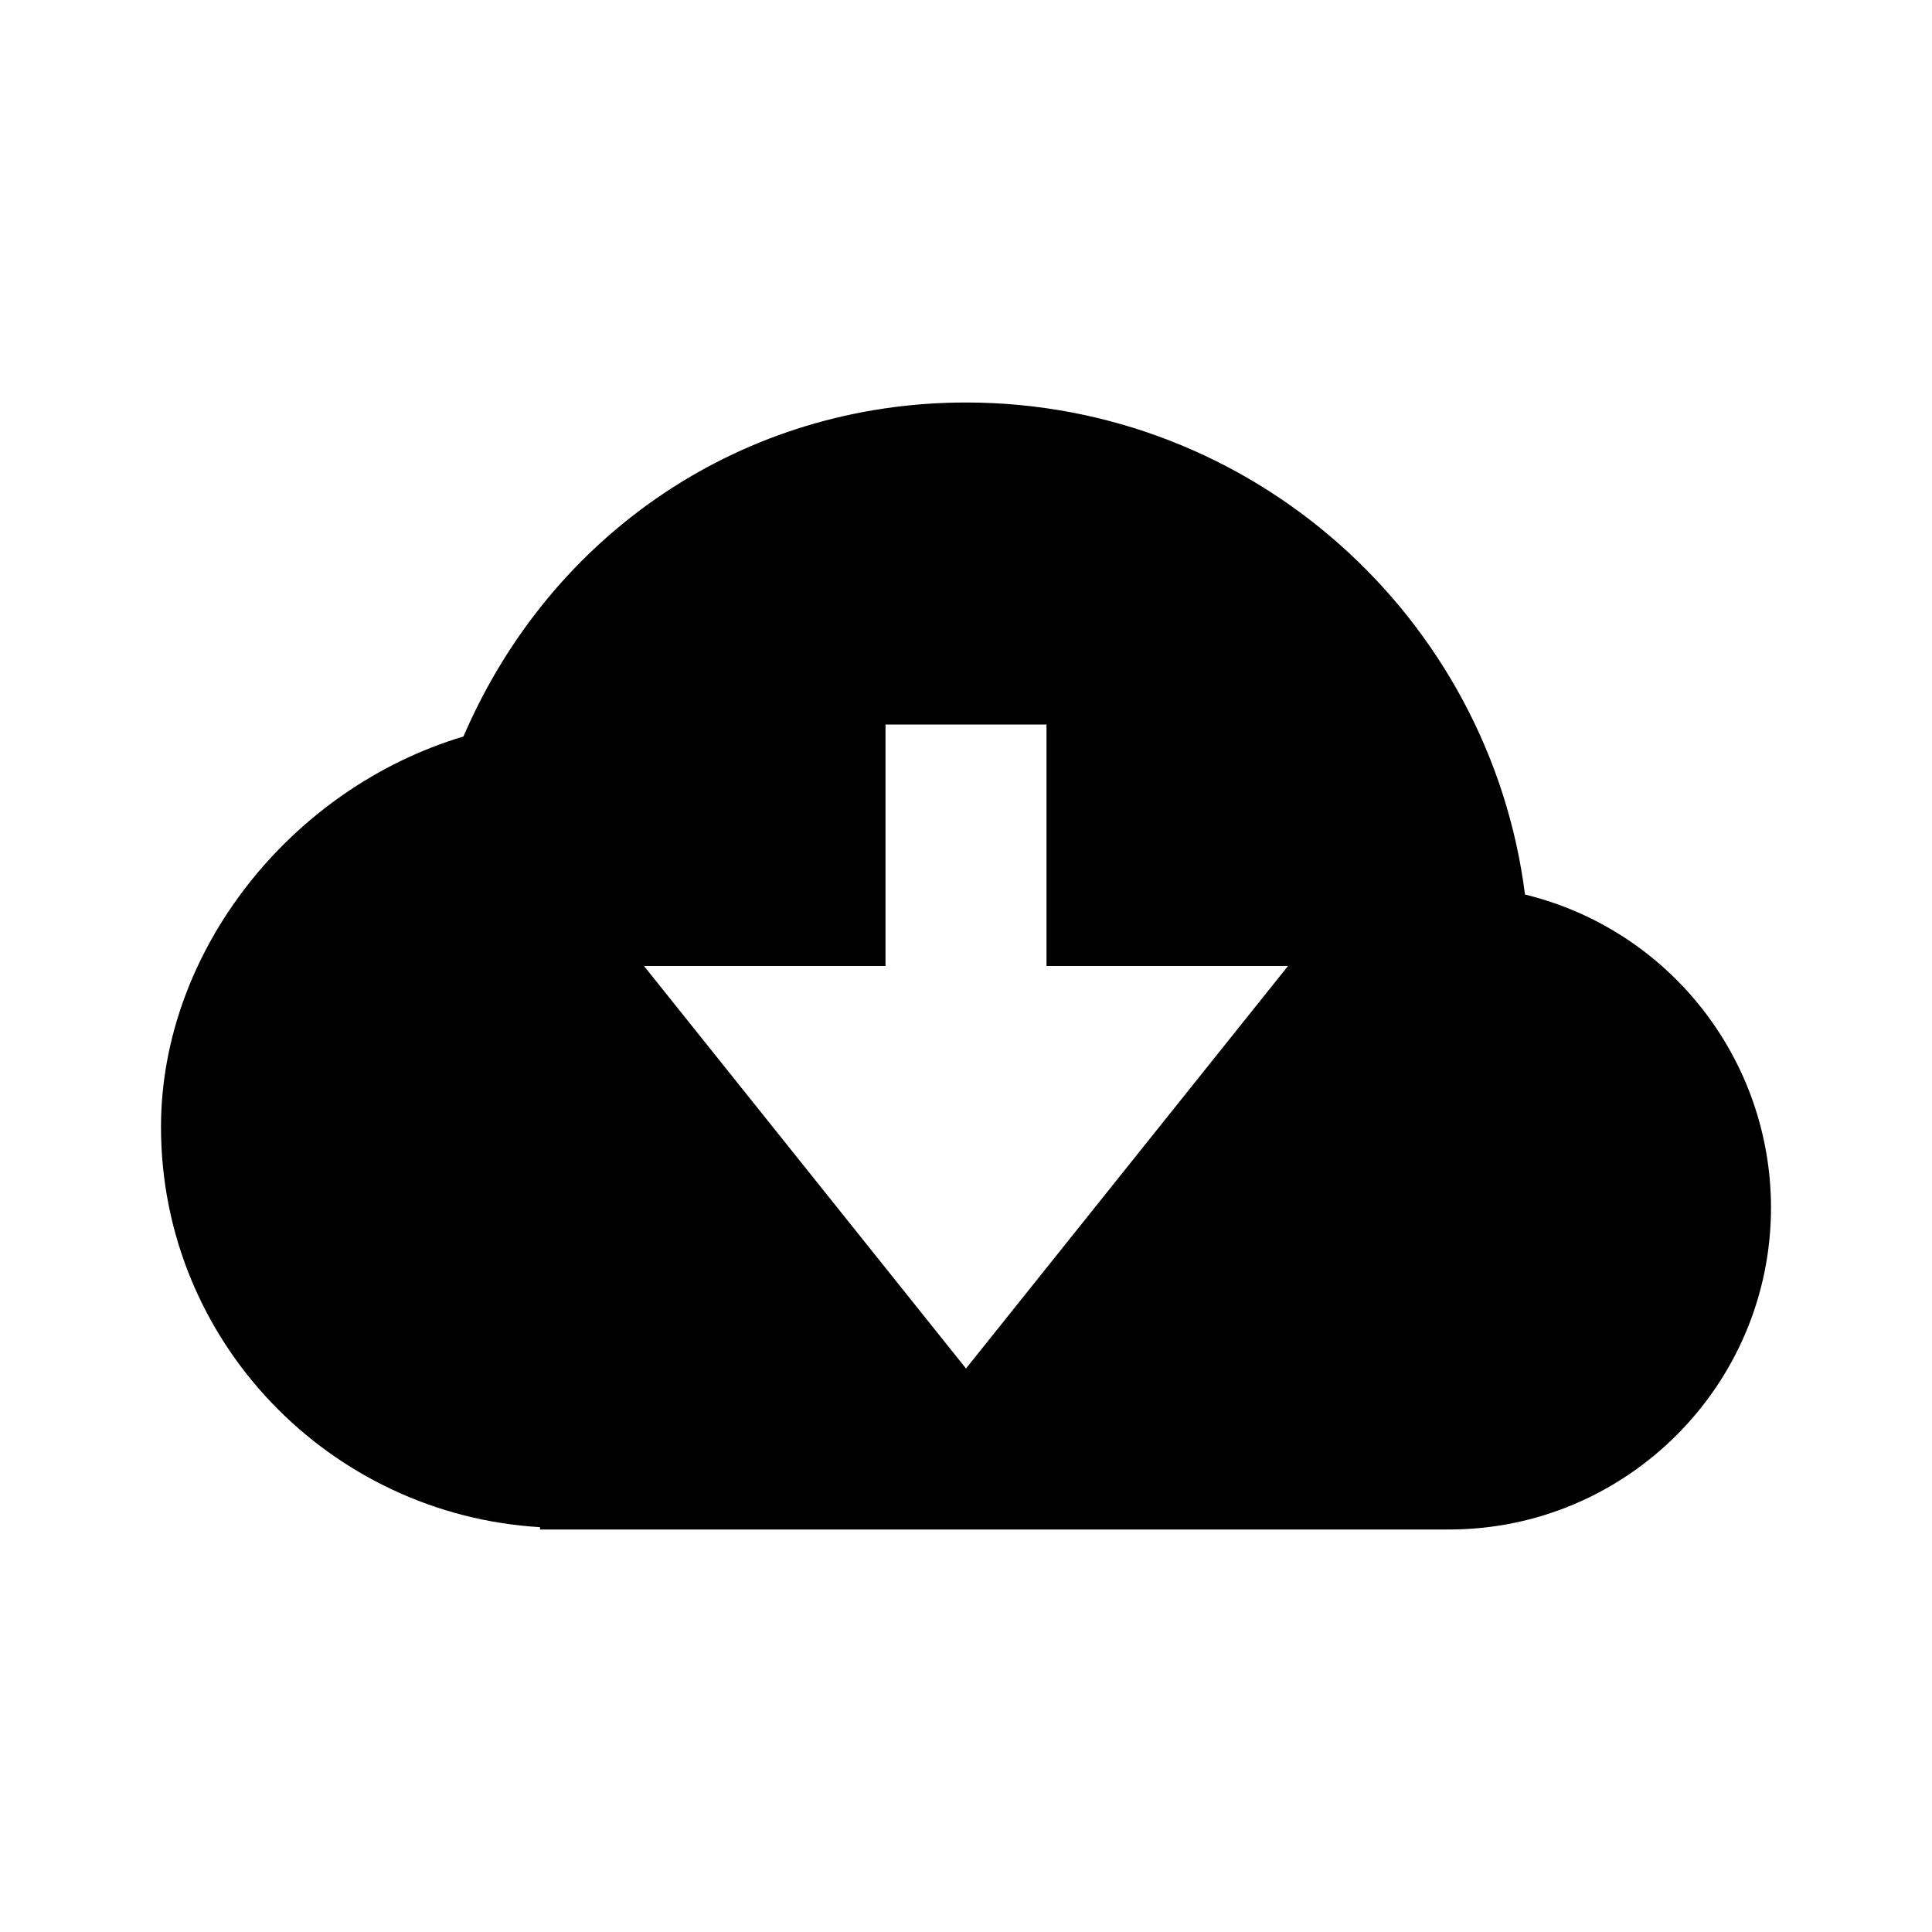
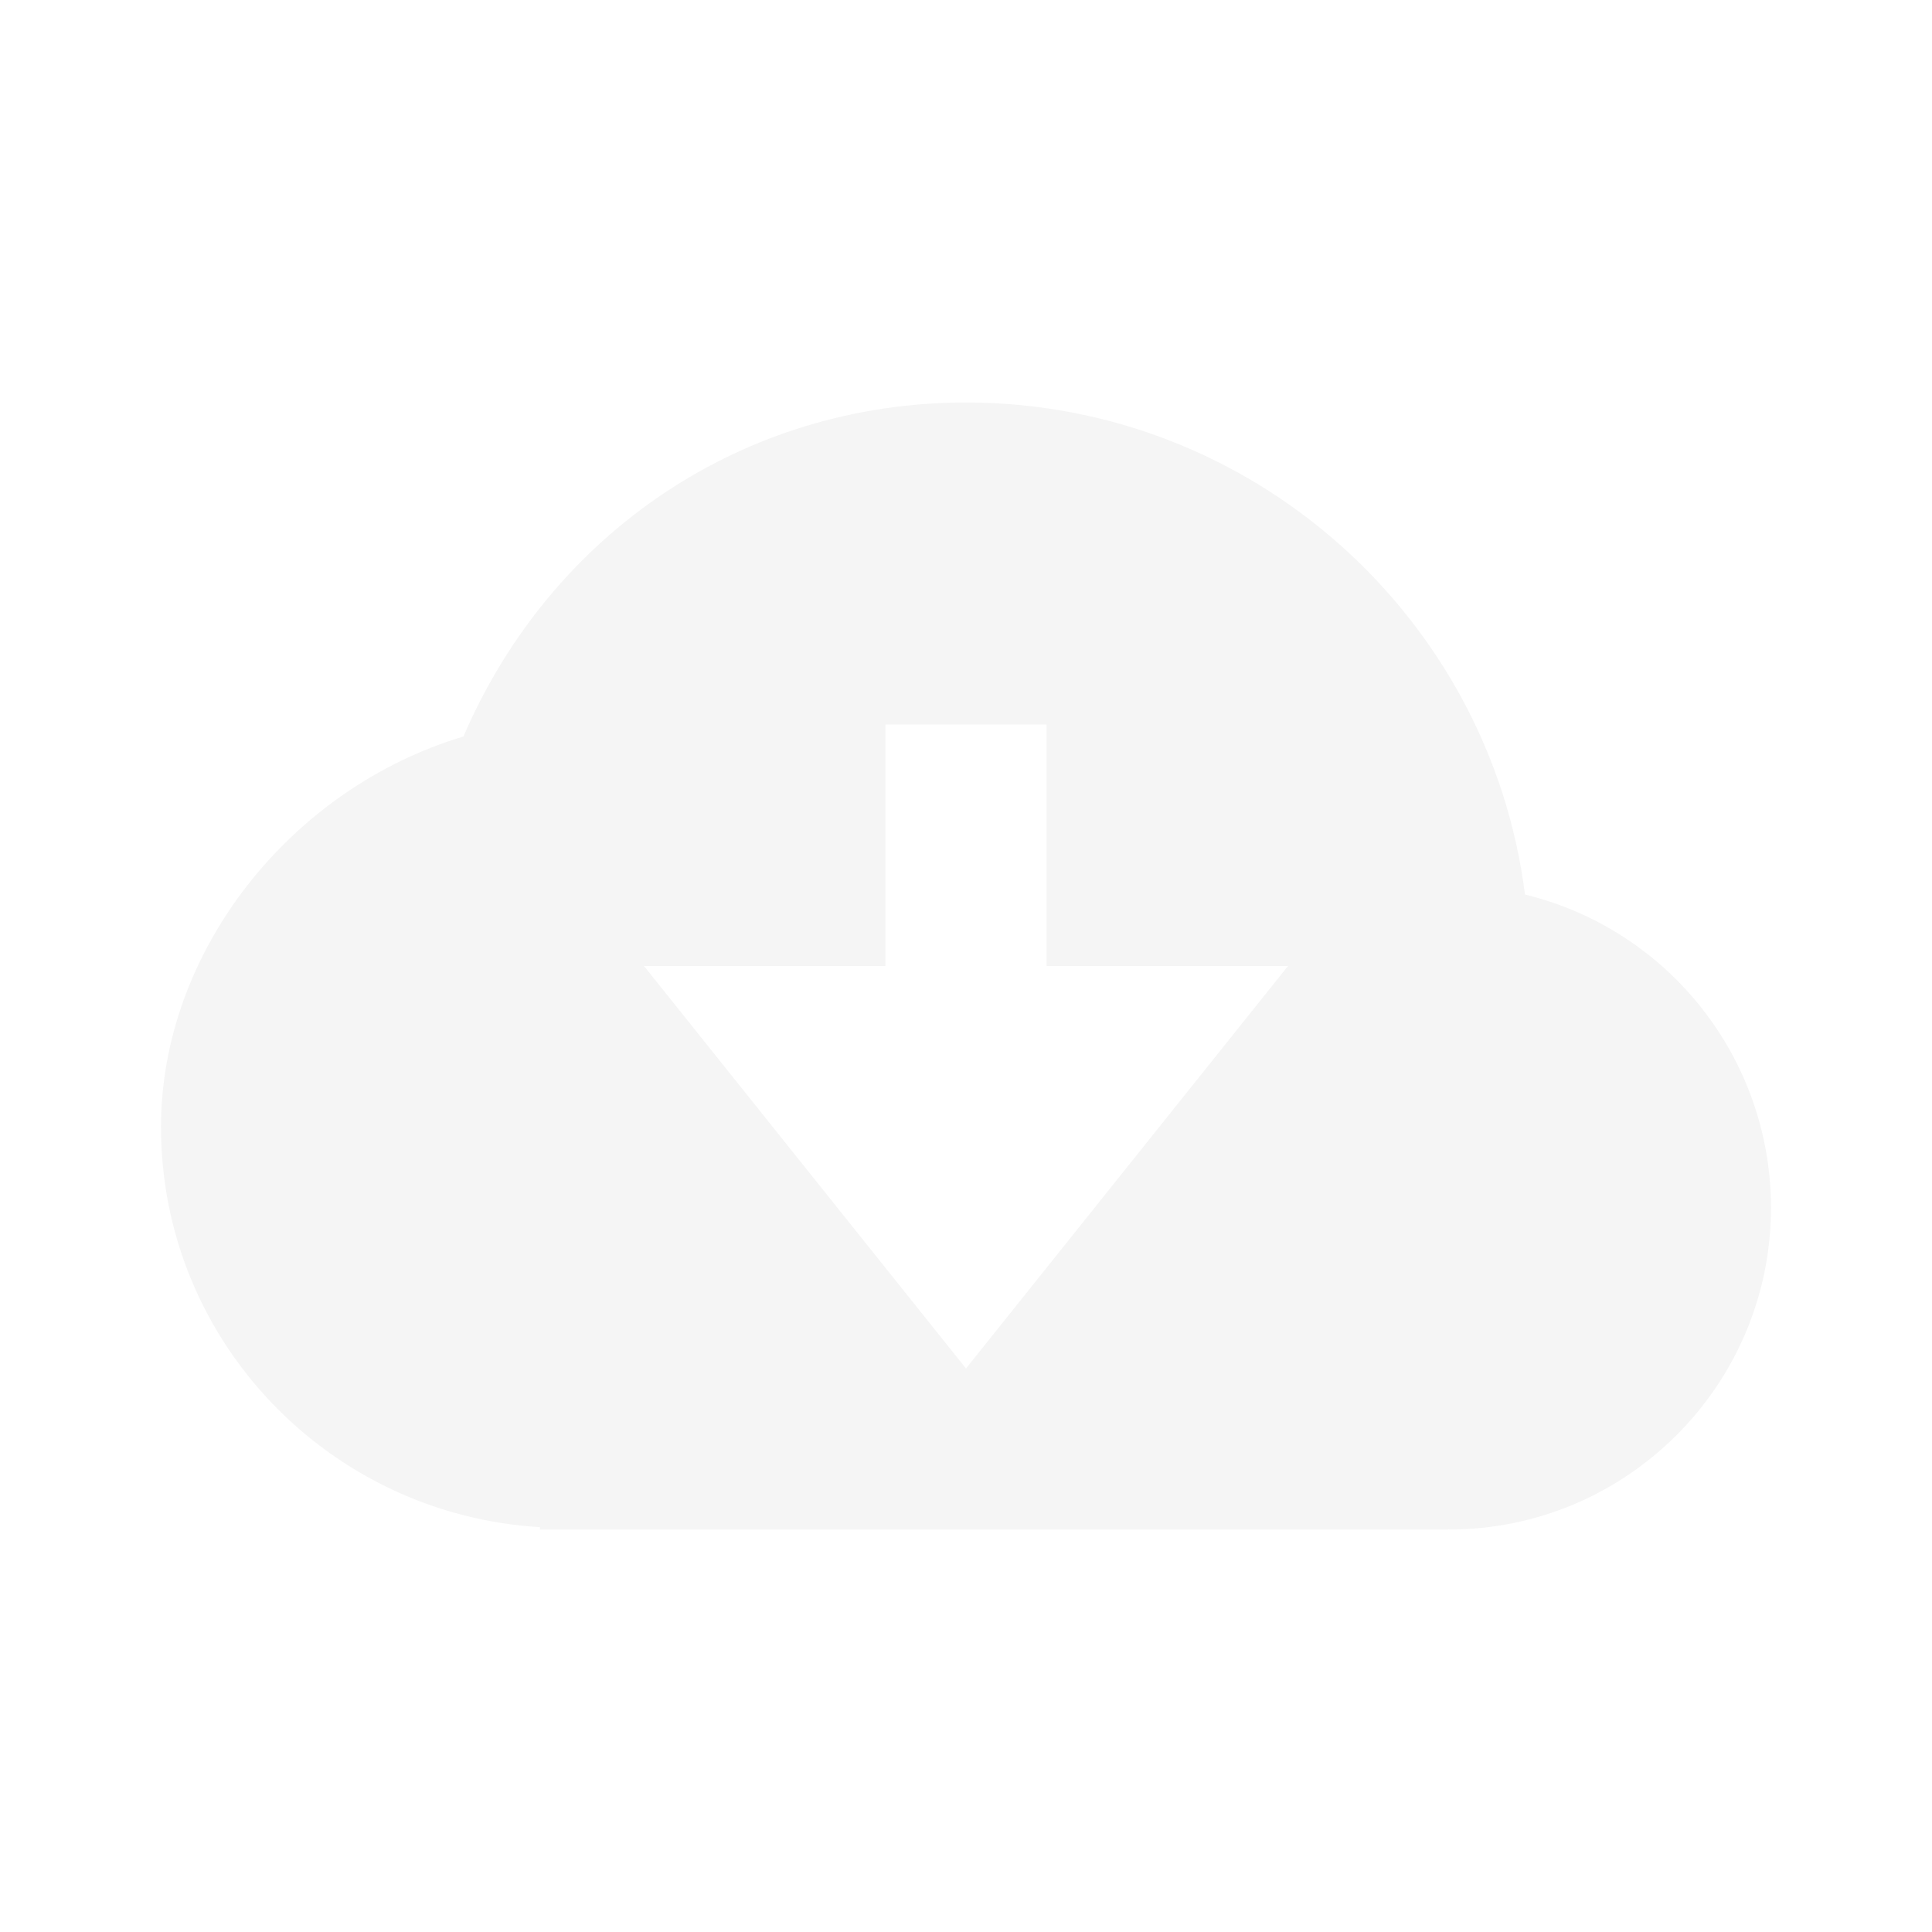
- <svg xmlns="http://www.w3.org/2000/svg" viewBox="0 0 24 24" fill="#000000" width="24" height="24">
+ <svg xmlns="http://www.w3.org/2000/svg" viewBox="0 0 24 24" fill="#f5f5f5" width="24" height="24">
  <path d="M18.944 11.112C18.507 7.67 15.56 5 12 5 9.244 5 6.85 6.61 5.757 9.149 3.609 9.792 2 11.82 2 14c0 2.657 2.089 4.815 4.708 4.971V19H17.99v-.003L18 19c2.206 0 4-1.794 4-4a4.008 4.008 0 0 0-3.056-3.888zM8 12h3V9h2v3h3l-4 5-4-5z" />
</svg>
